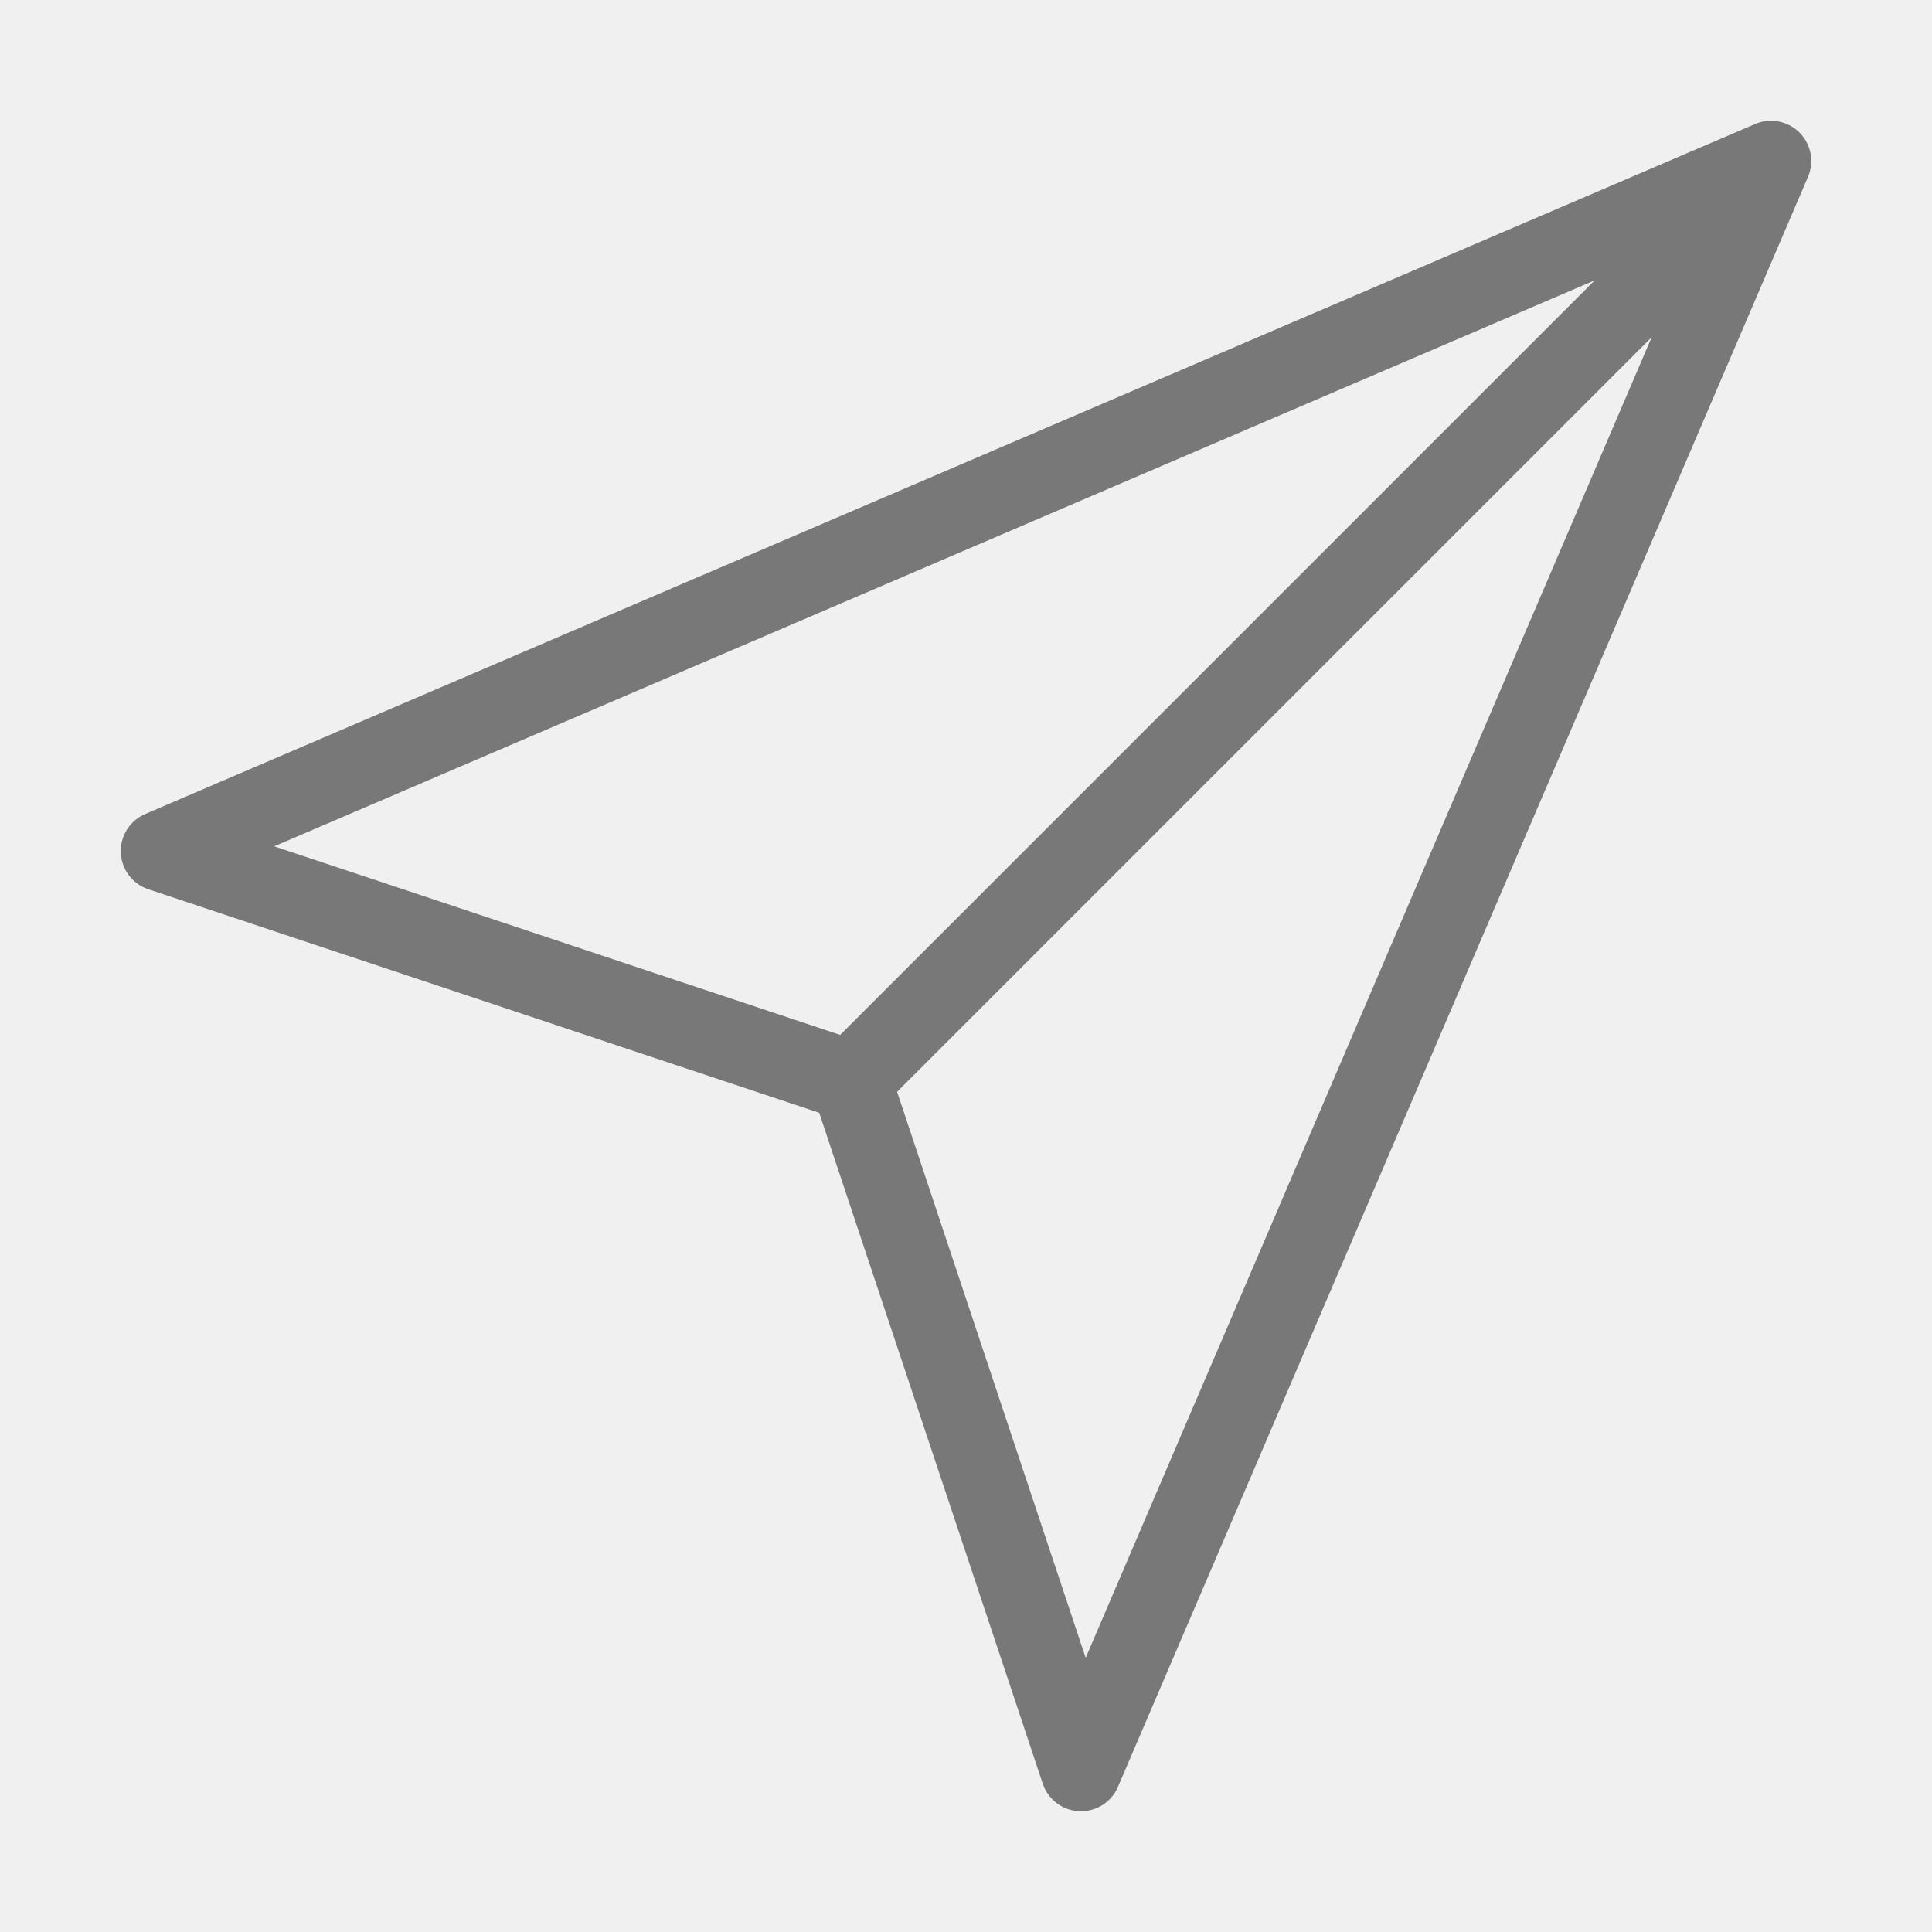
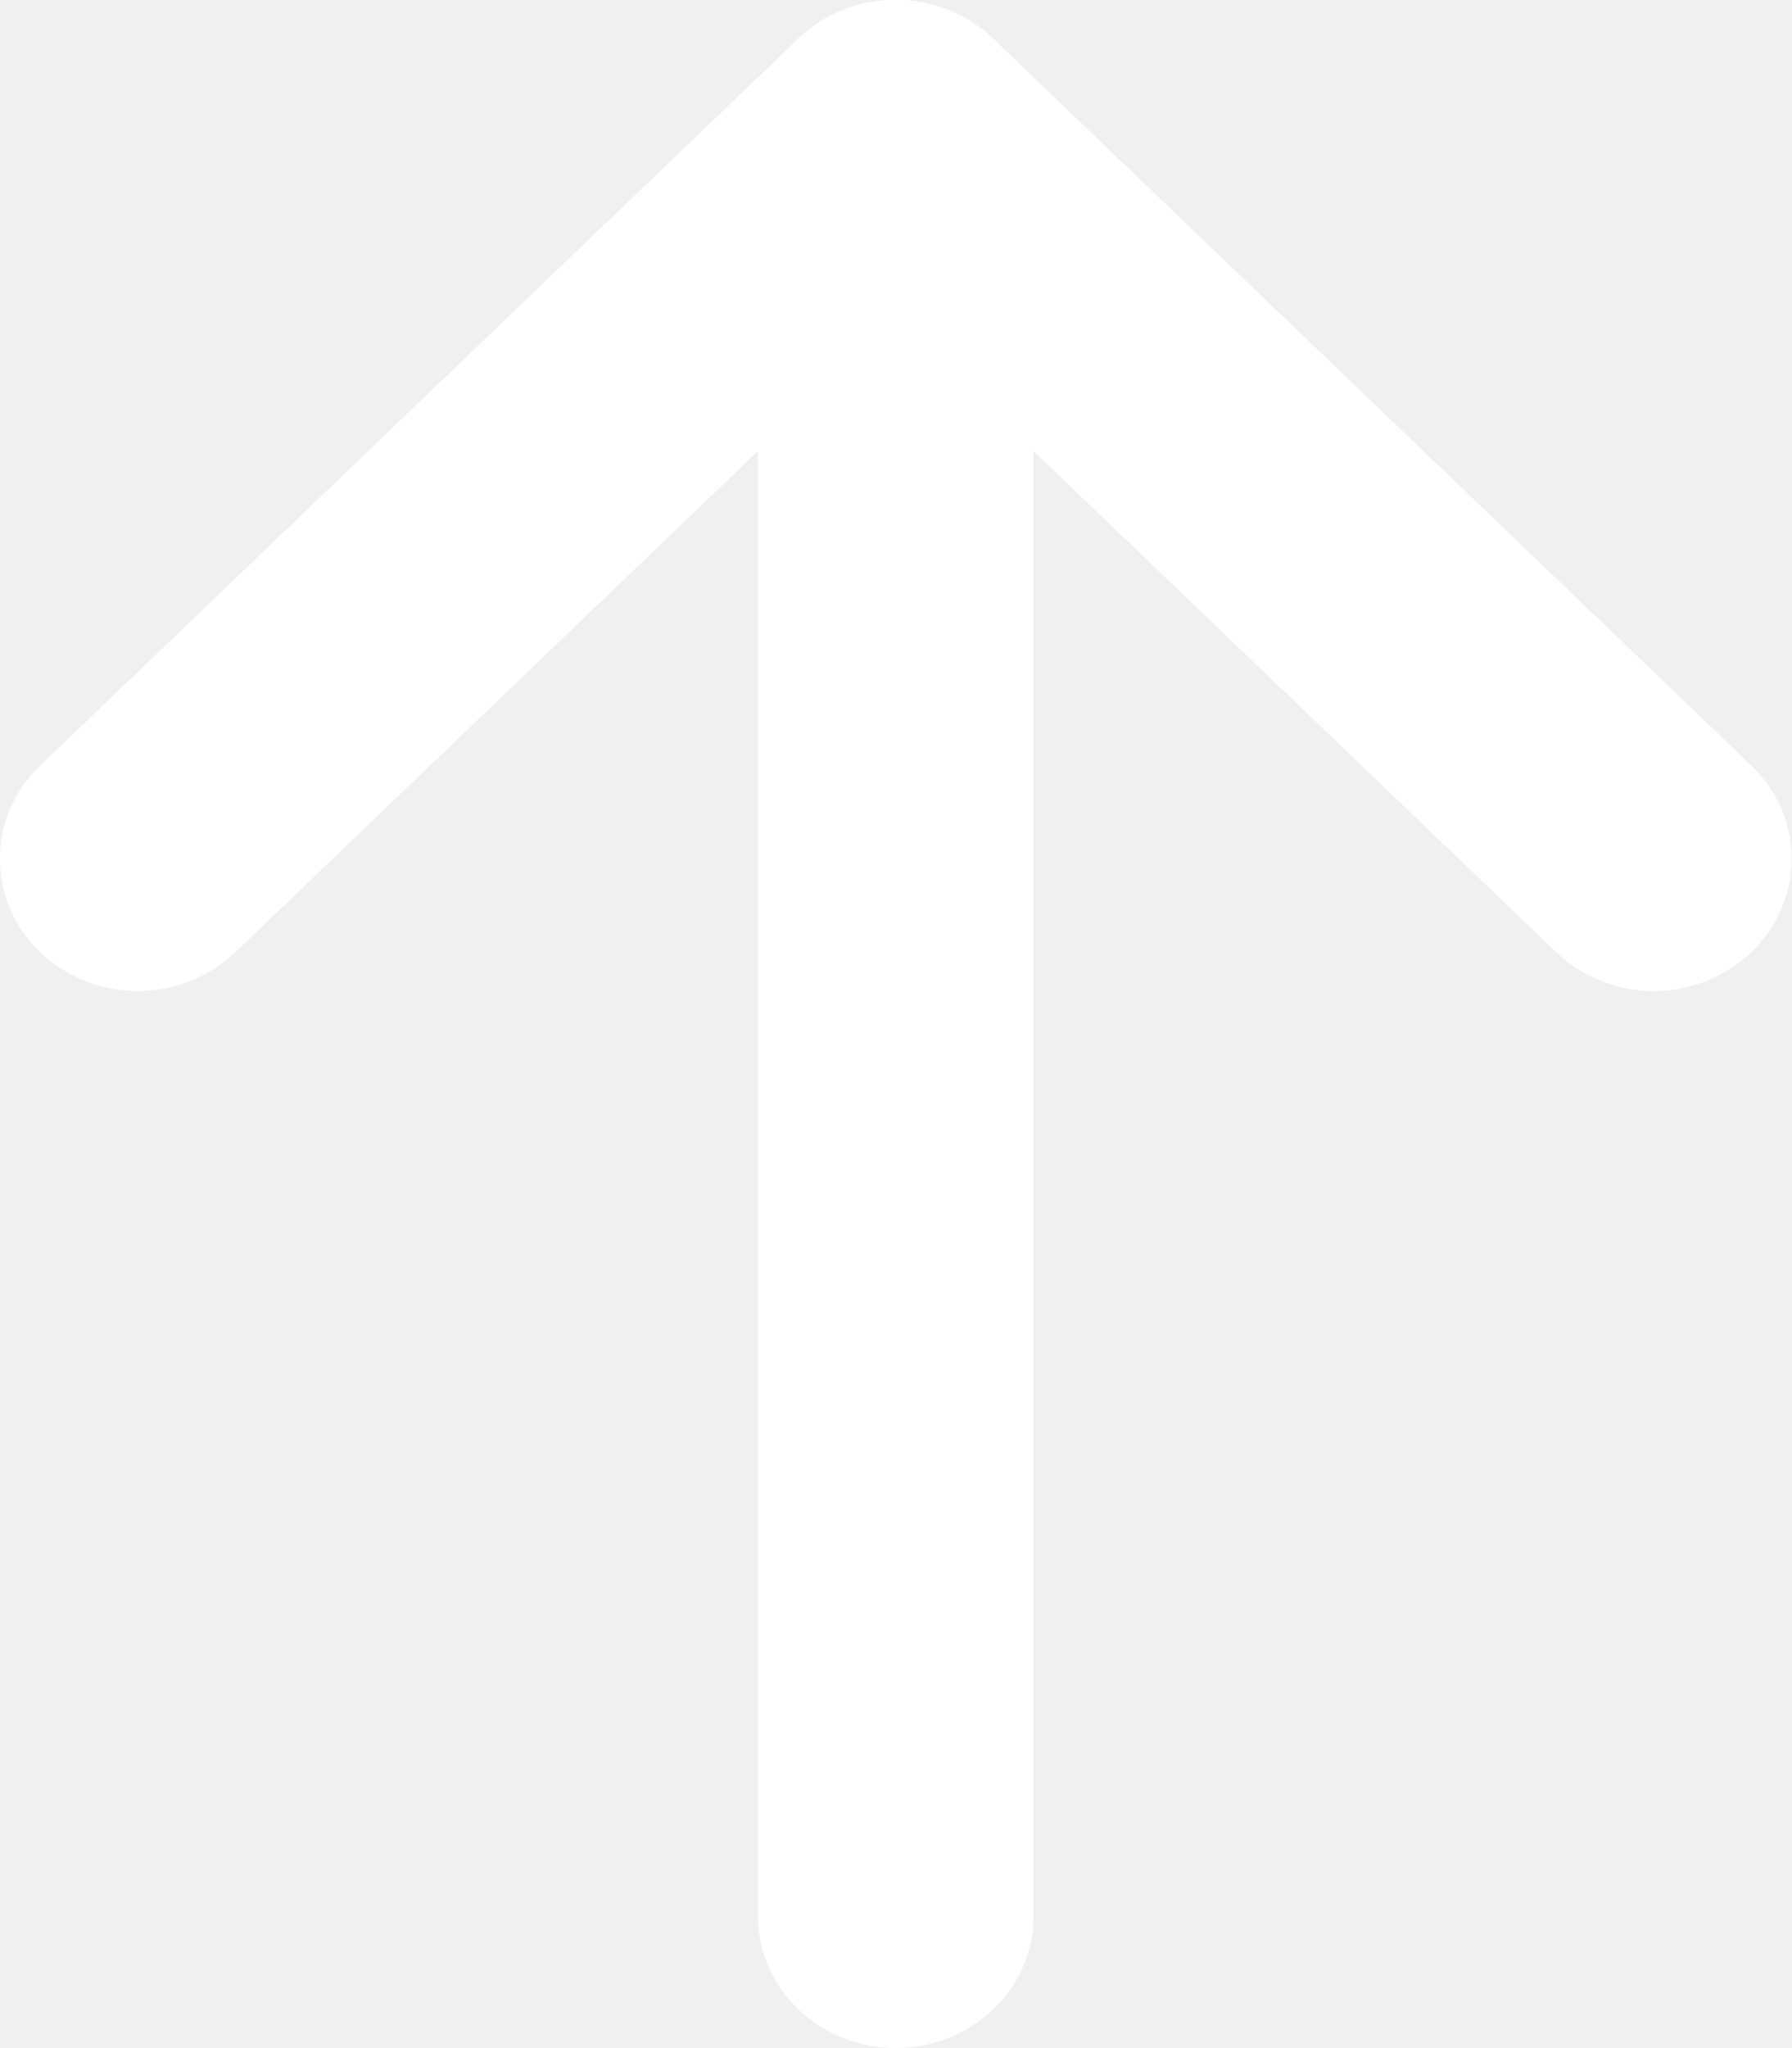
- <svg xmlns="http://www.w3.org/2000/svg" width="24" height="24" viewBox="0 0 24 24" fill="none">
-   <g opacity="0.5">
-     <path d="M22 2L2 10.572L10.572 13.428L13.428 22L22 2Z" stroke="rgba(0, 0, 0, 1)" stroke-width="1" stroke-linejoin="round">
- </path>
-     <path stroke="rgba(0, 0, 0, 1)" stroke-width="1" stroke-linejoin="round" d="M10.5 13.5L21.5 2.5">
- </path>
-   </g>
+ <svg xmlns="http://www.w3.org/2000/svg" width="14" height="16" viewBox="0 0 14 16" fill="none">
+   <path fill-rule="evenodd" clip-rule="evenodd" d="M7 16c-.595 0-1.077-.462-1.077-1.032V1.032C5.923.462 6.405 0 7 0s1.077.462 1.077 1.032v13.936C8.077 15.538 7.595 16 7 16z" fill="#FFFFFF" />
+   <path fill-rule="evenodd" clip-rule="evenodd" d="M.315 7.44a1.002 1.002 0 0 1 0-1.46L6.238.302a1.11 1.11 0 0 1 1.523 0c.421.403.421 1.057 0 1.46L1.838 7.44a1.11 1.11 0 0 1-1.523 0z" fill="#FFFFFF" />
+   <path fill-rule="evenodd" clip-rule="evenodd" d="M13.685 7.44a1.11 1.11 0 0 1-1.523 0L6.238 1.762a1.002 1.002 0 0 1 0-1.46 1.11 1.11 0 0 1 1.523 0l5.924 5.678c.42.403.42 1.056 0 1.46z" fill="#FFFFFF" />
</svg>
